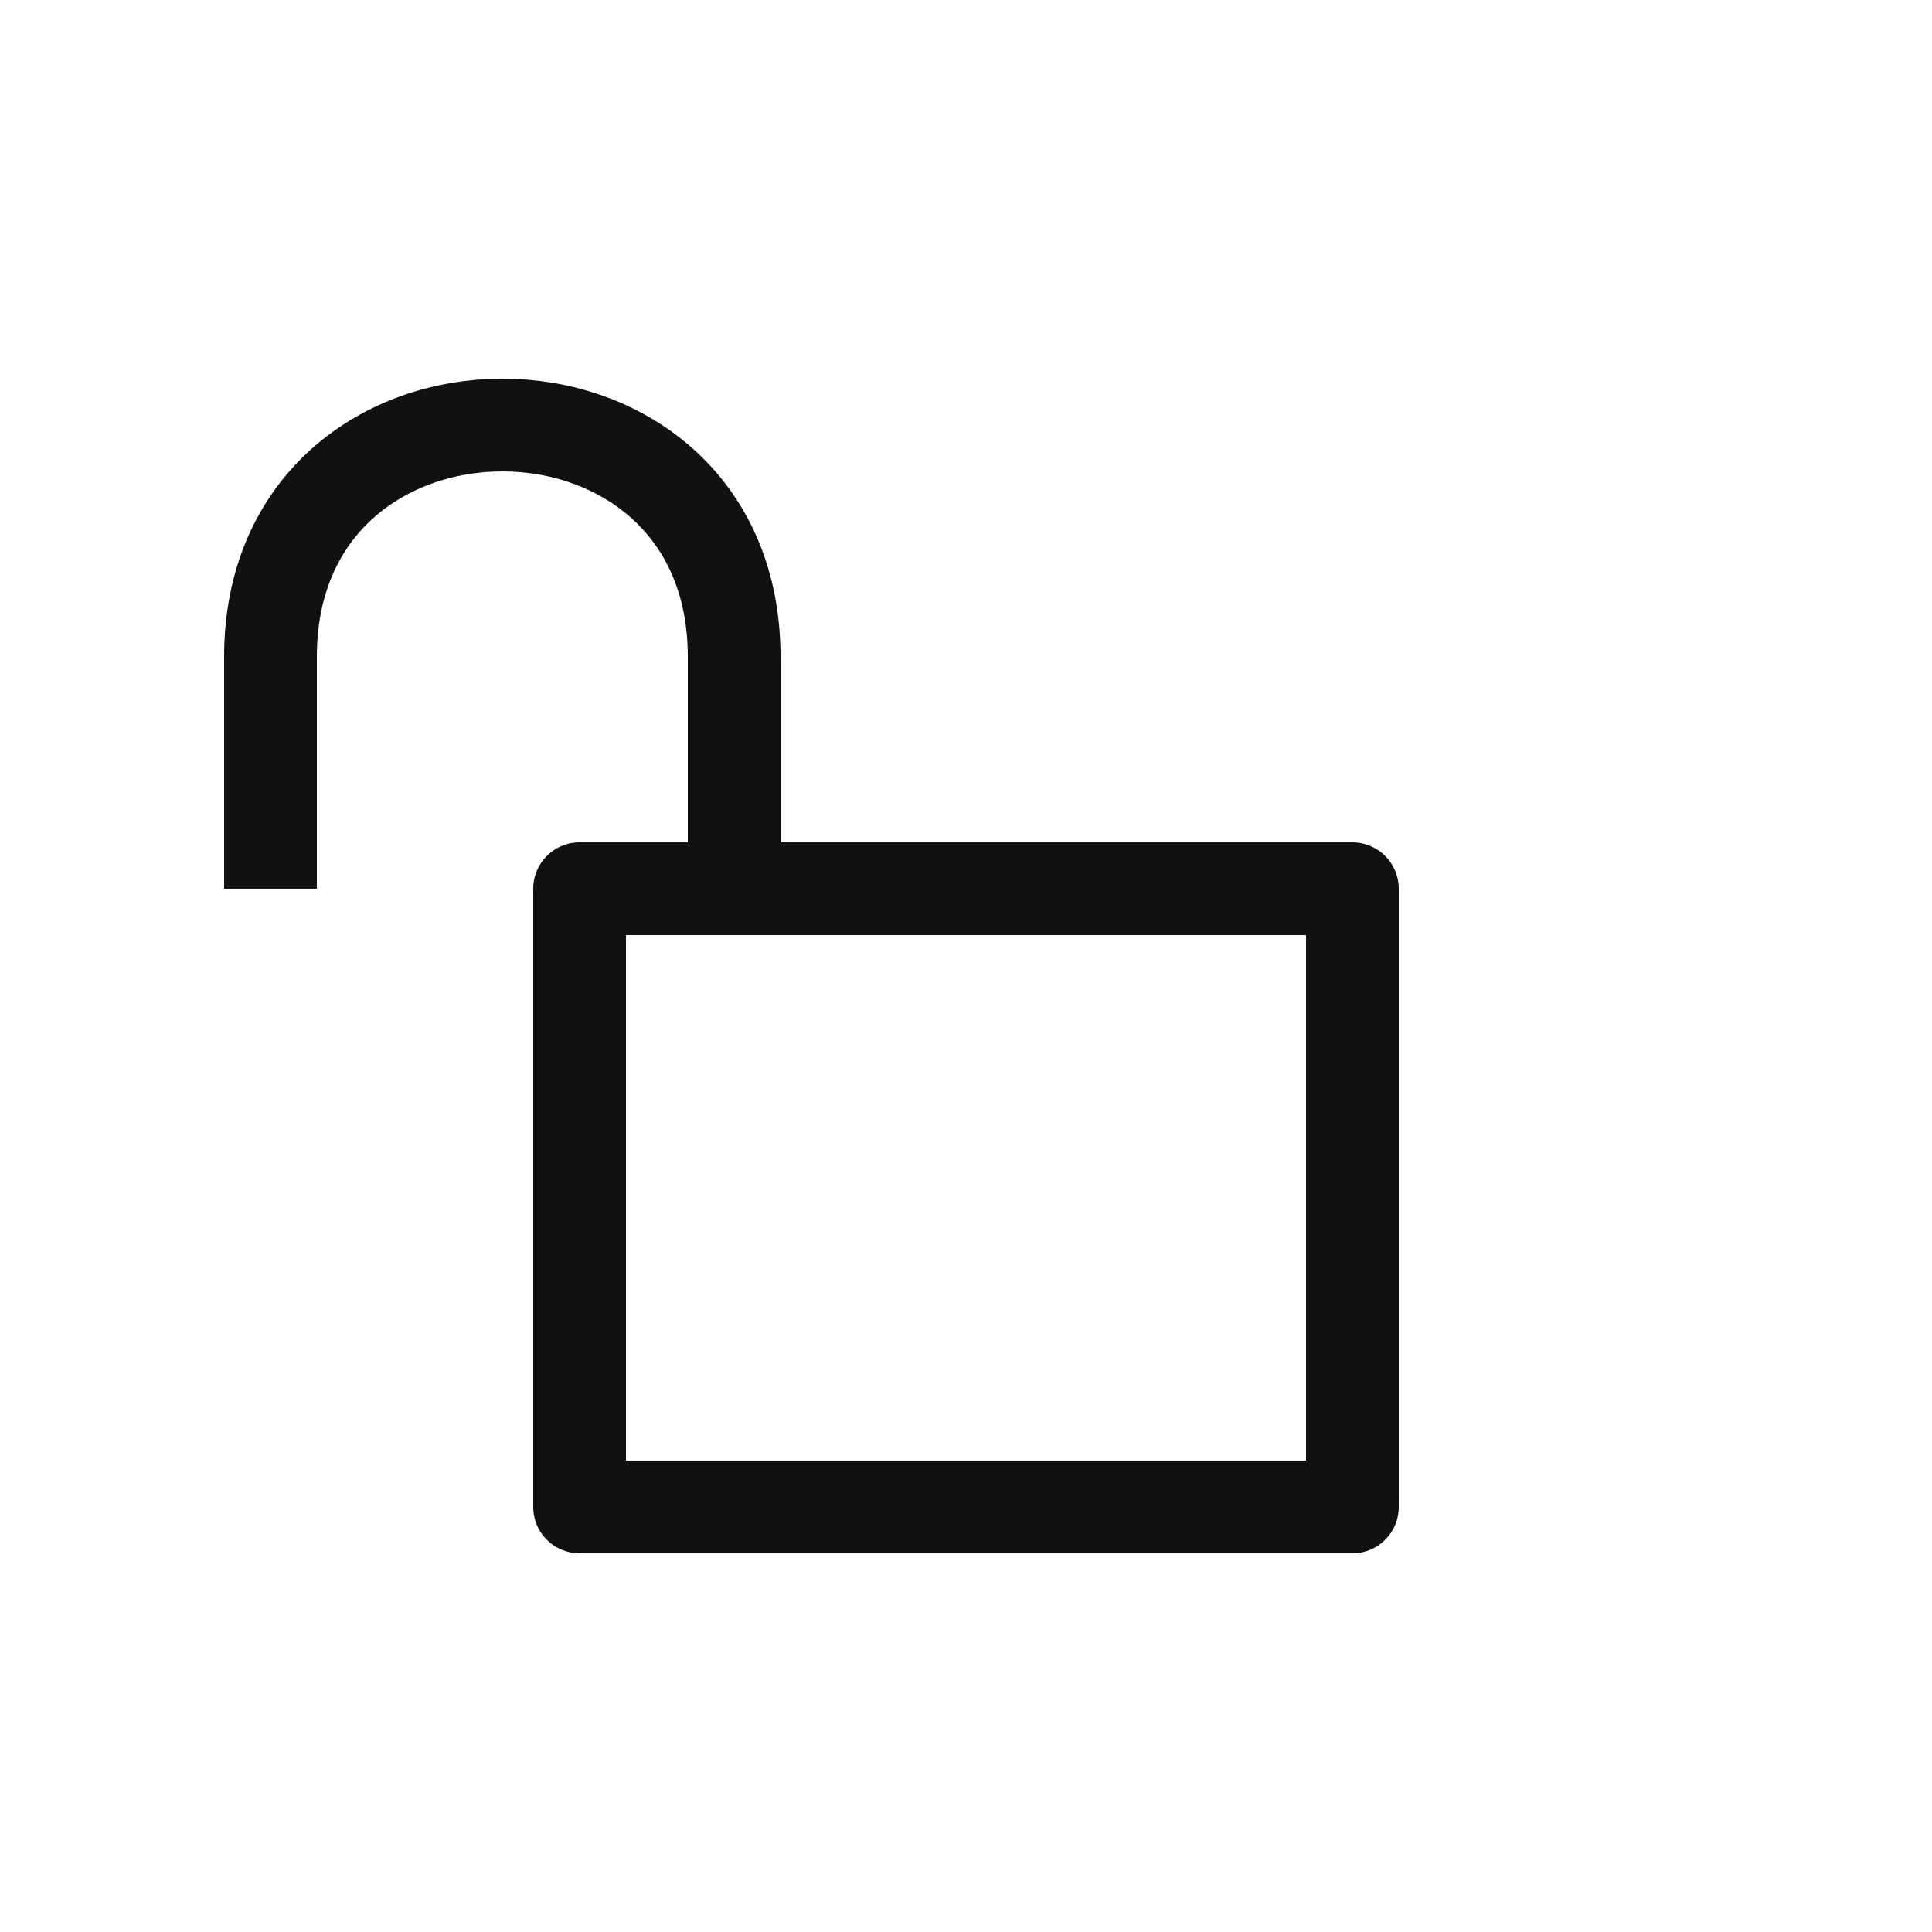
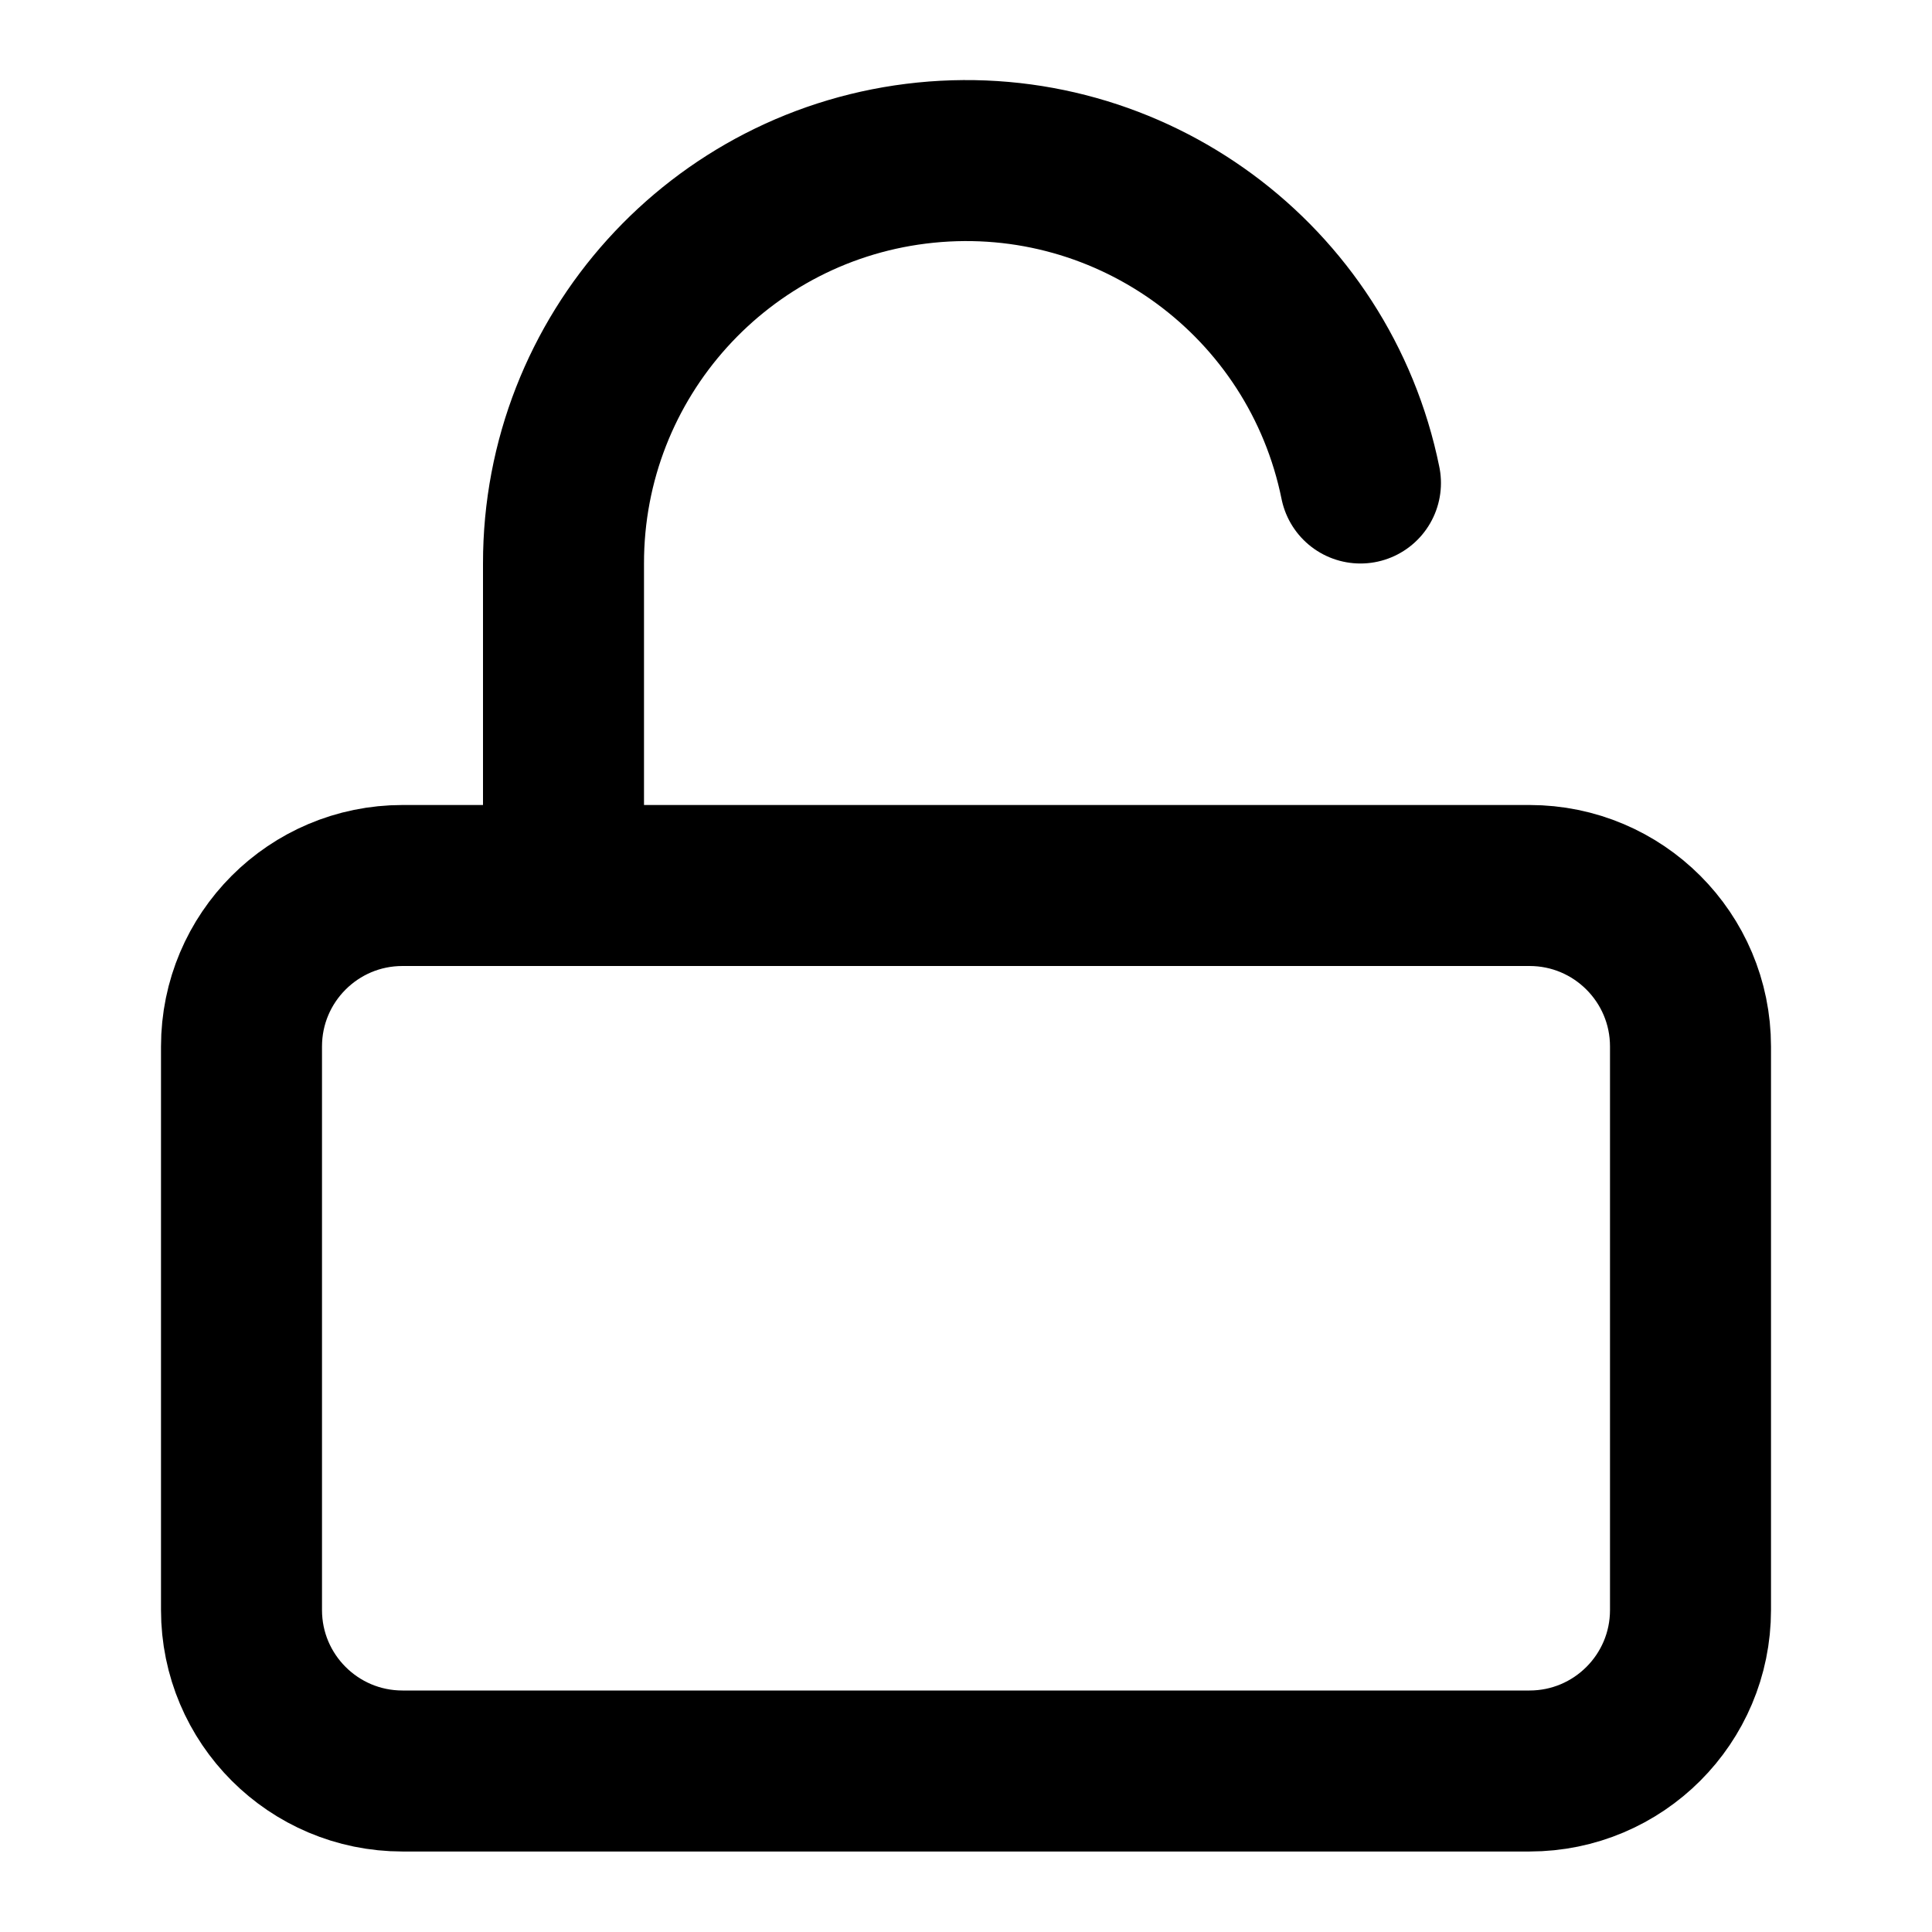
- <svg xmlns="http://www.w3.org/2000/svg" width="25" height="25" viewBox="0 0 25 25" fill="none">
-   <path d="M9.5 11.5V8.5C9.5 6.5 8 5.5 6.5 5.5C5 5.5 3.5 6.5 3.5 8.5V11.5M7.5 11.5H17.5V19.5H7.5V11.5Z" stroke="#101112" stroke-width="1.2" stroke-linejoin="round" />
+ <svg xmlns="http://www.w3.org/2000/svg" width="24" height="24" viewBox="0 0 24 24" fill="none" stroke="currentColor" stroke-width="2" stroke-linecap="round" stroke-linejoin="round" class="feather feather-unlock">
+   <rect x="3" y="11" width="18" height="11" rx="2" ry="2" />
+   <path d="M7 11V7a5 5 0 0 1 9.9-1" />
</svg>
